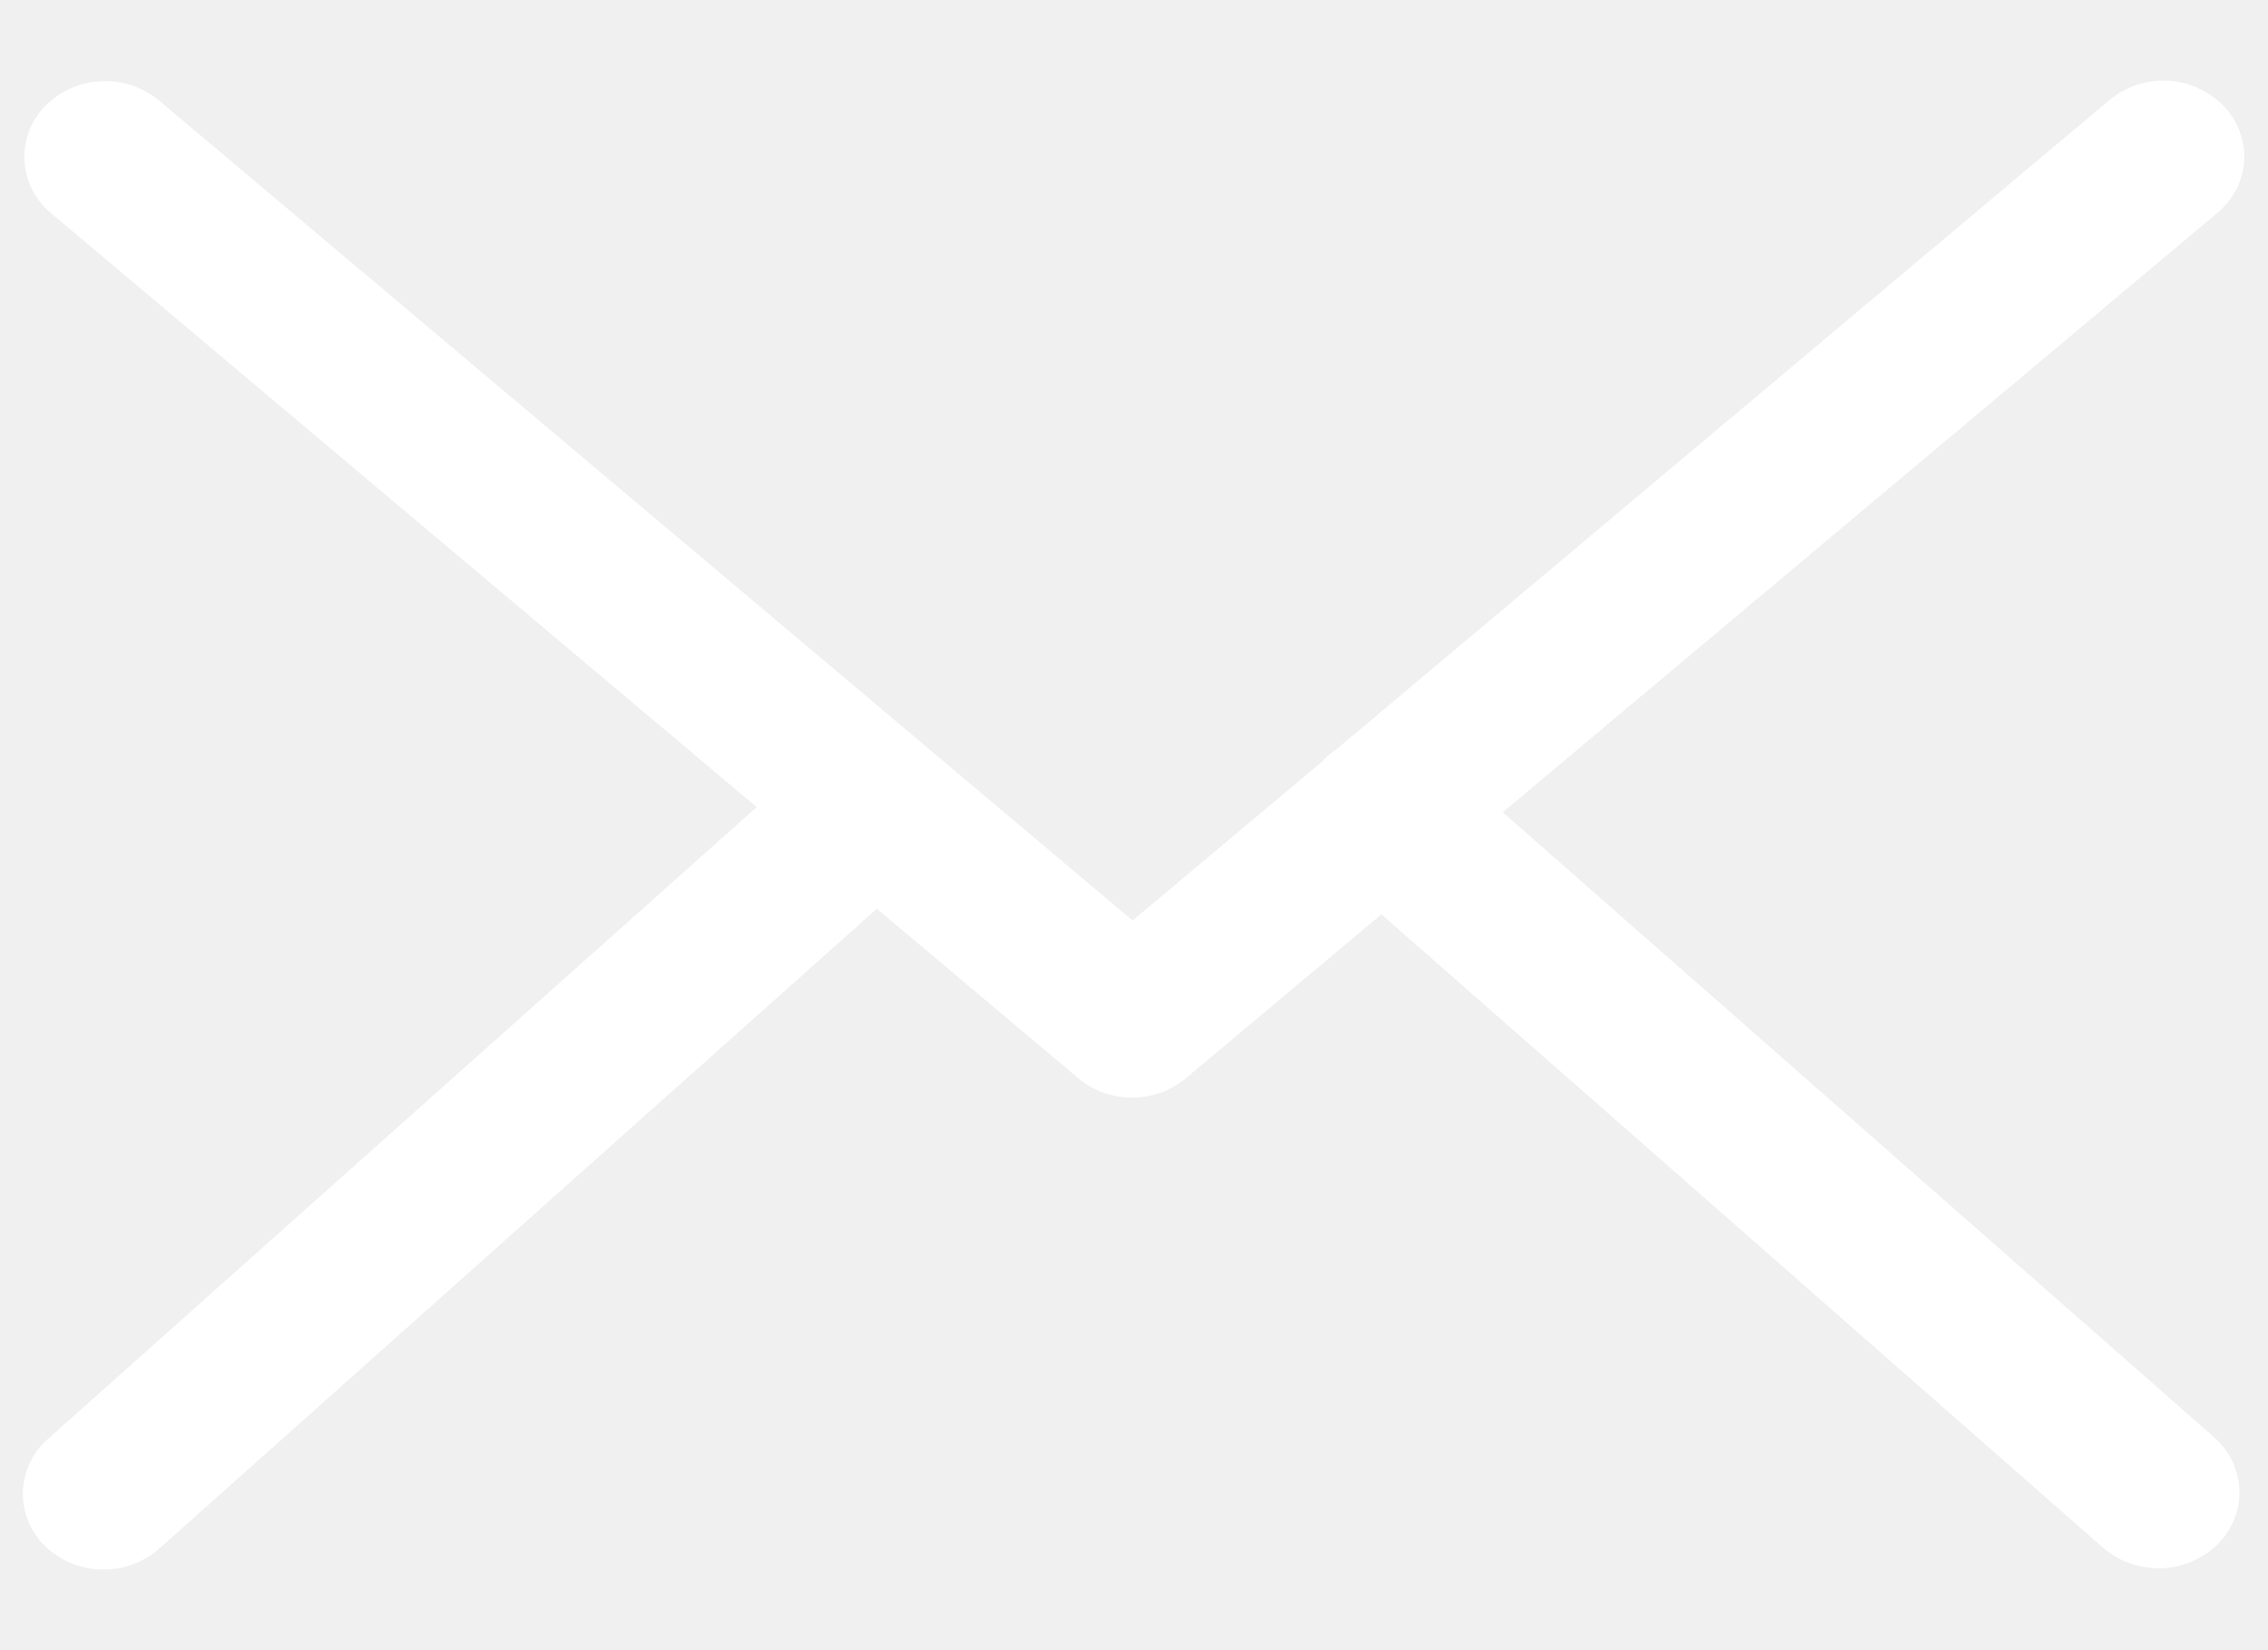
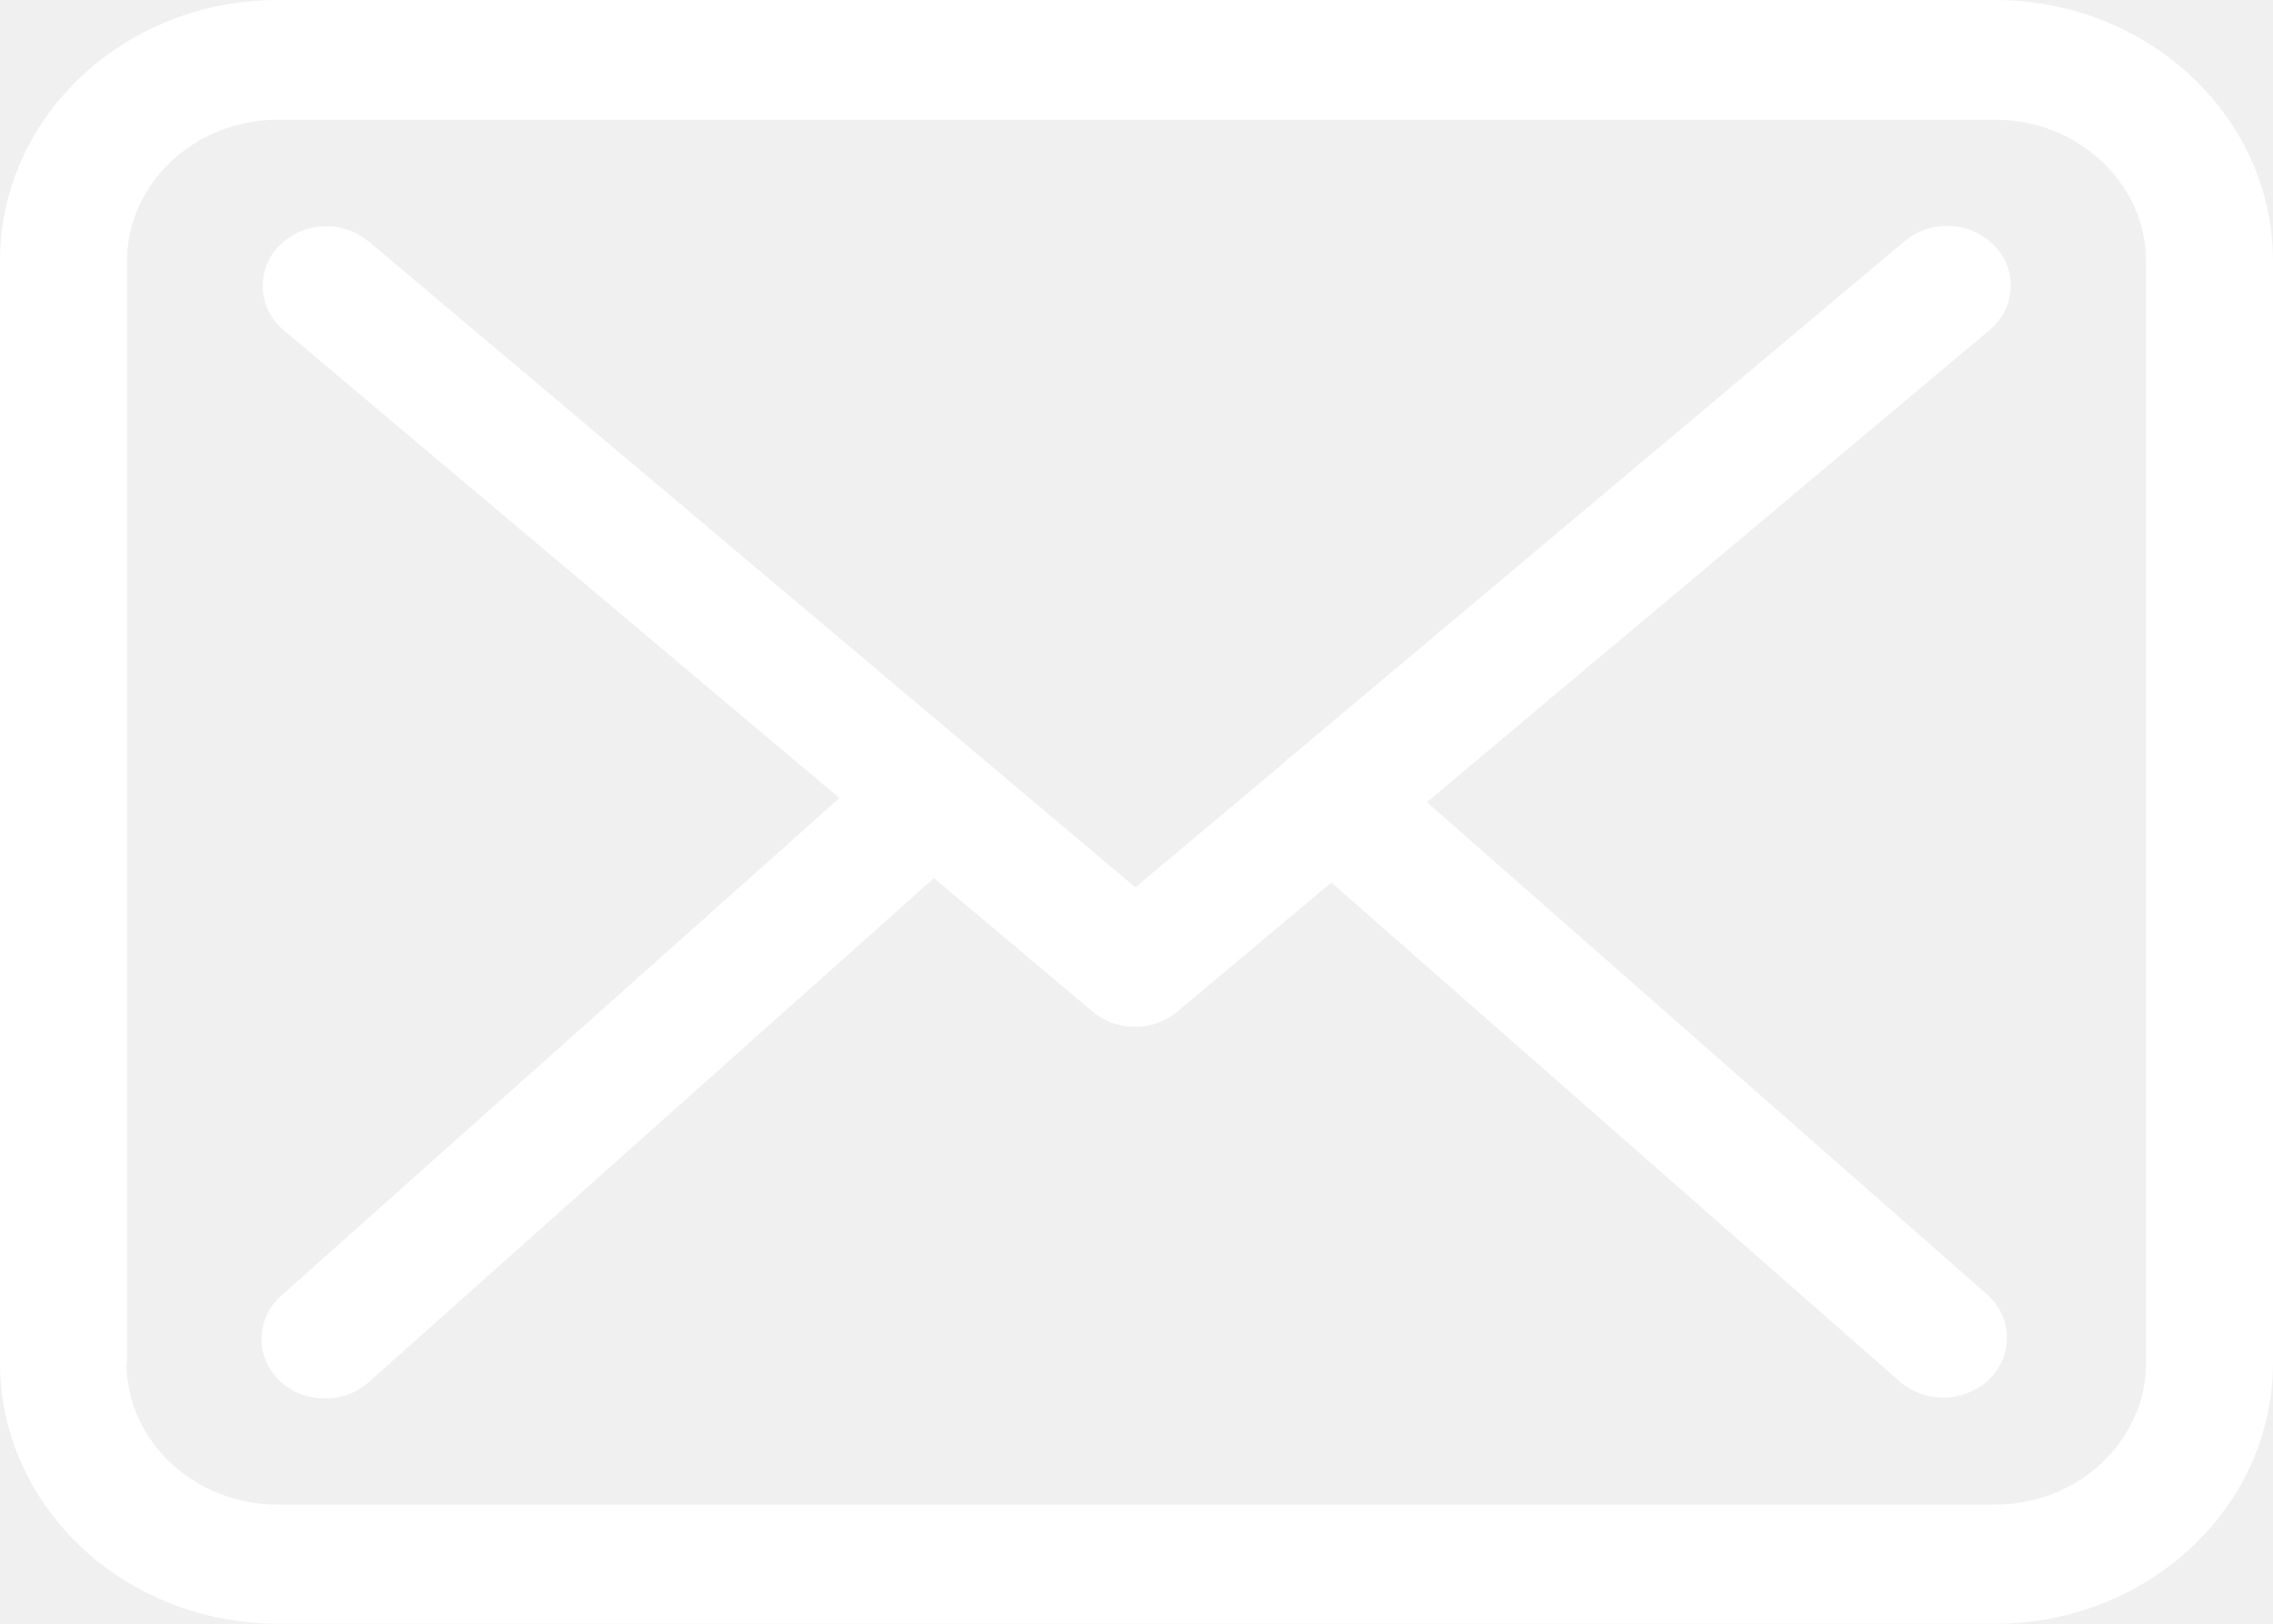
- <svg xmlns="http://www.w3.org/2000/svg" width="22" height="16" viewBox="0 0 22 16" fill="none">
-   <path d="M7.341 7.831L.494 2.067A.706.706 0 0 1 .436 1.03.823.823 0 0 1 1.542.974l9.444 7.956 1.842-1.544c.006-.006.011-.011.011-.017.041-.038.082-.07.128-.103L20.464.969a.817.817 0 0 1 1.106.06c.29.304.261.767-.063 1.038l-6.93 5.813 6.9 6.063c.313.278.33.74.035 1.039a.825.825 0 0 1-1.106.038L13.4 8.87l-1.9 1.593a.812.812 0 0 1-.521.185.806.806 0 0 1-.522-.19L8.506 8.816l-6.964 6.21a.805.805 0 0 1-.539.2.807.807 0 0 1-.567-.228.705.705 0 0 1 .029-1.038L7.34 7.83z" fill="#fff" />
+ <svg xmlns="http://www.w3.org/2000/svg" width="28" height="20" viewBox="0 0 28 20" fill="none">
+   <path d="M3.418 0h21.158C26.465 0 28 1.441 28 3.214v13.572C28 18.56 26.465 20 24.576 20H3.424C1.535 20 0 18.559 0 16.786V3.22C-.006 1.446 1.53 0 3.418 0zm-1.86 16.786c0 .963.835 1.746 1.86 1.746h21.158c1.026 0 1.86-.783 1.86-1.746V3.22c0-.962-.834-1.745-1.86-1.745H3.424c-1.025 0-1.86.783-1.86 1.745v13.567h-.006z" fill="#fff" />
+   <path d="M10.341 9.831L3.494 4.067a.706.706 0 0 1-.058-1.038.823.823 0 0 1 1.106-.055l9.444 7.956 1.842-1.544c.006-.006.011-.011.011-.017.041-.038.082-.07.128-.103l7.497-6.297a.817.817 0 0 1 1.106.06c.29.304.261.767-.063 1.038l-6.93 5.813 6.9 6.063c.313.278.33.74.035 1.04a.826.826 0 0 1-1.106.037L16.4 10.87l-1.9 1.593a.812.812 0 0 1-.521.185.807.807 0 0 1-.522-.19l-1.952-1.642-6.964 6.21a.806.806 0 0 1-.539.2.807.807 0 0 1-.567-.228.705.705 0 0 1 .029-1.038L10.34 9.83z" fill="#fff" />
</svg>
